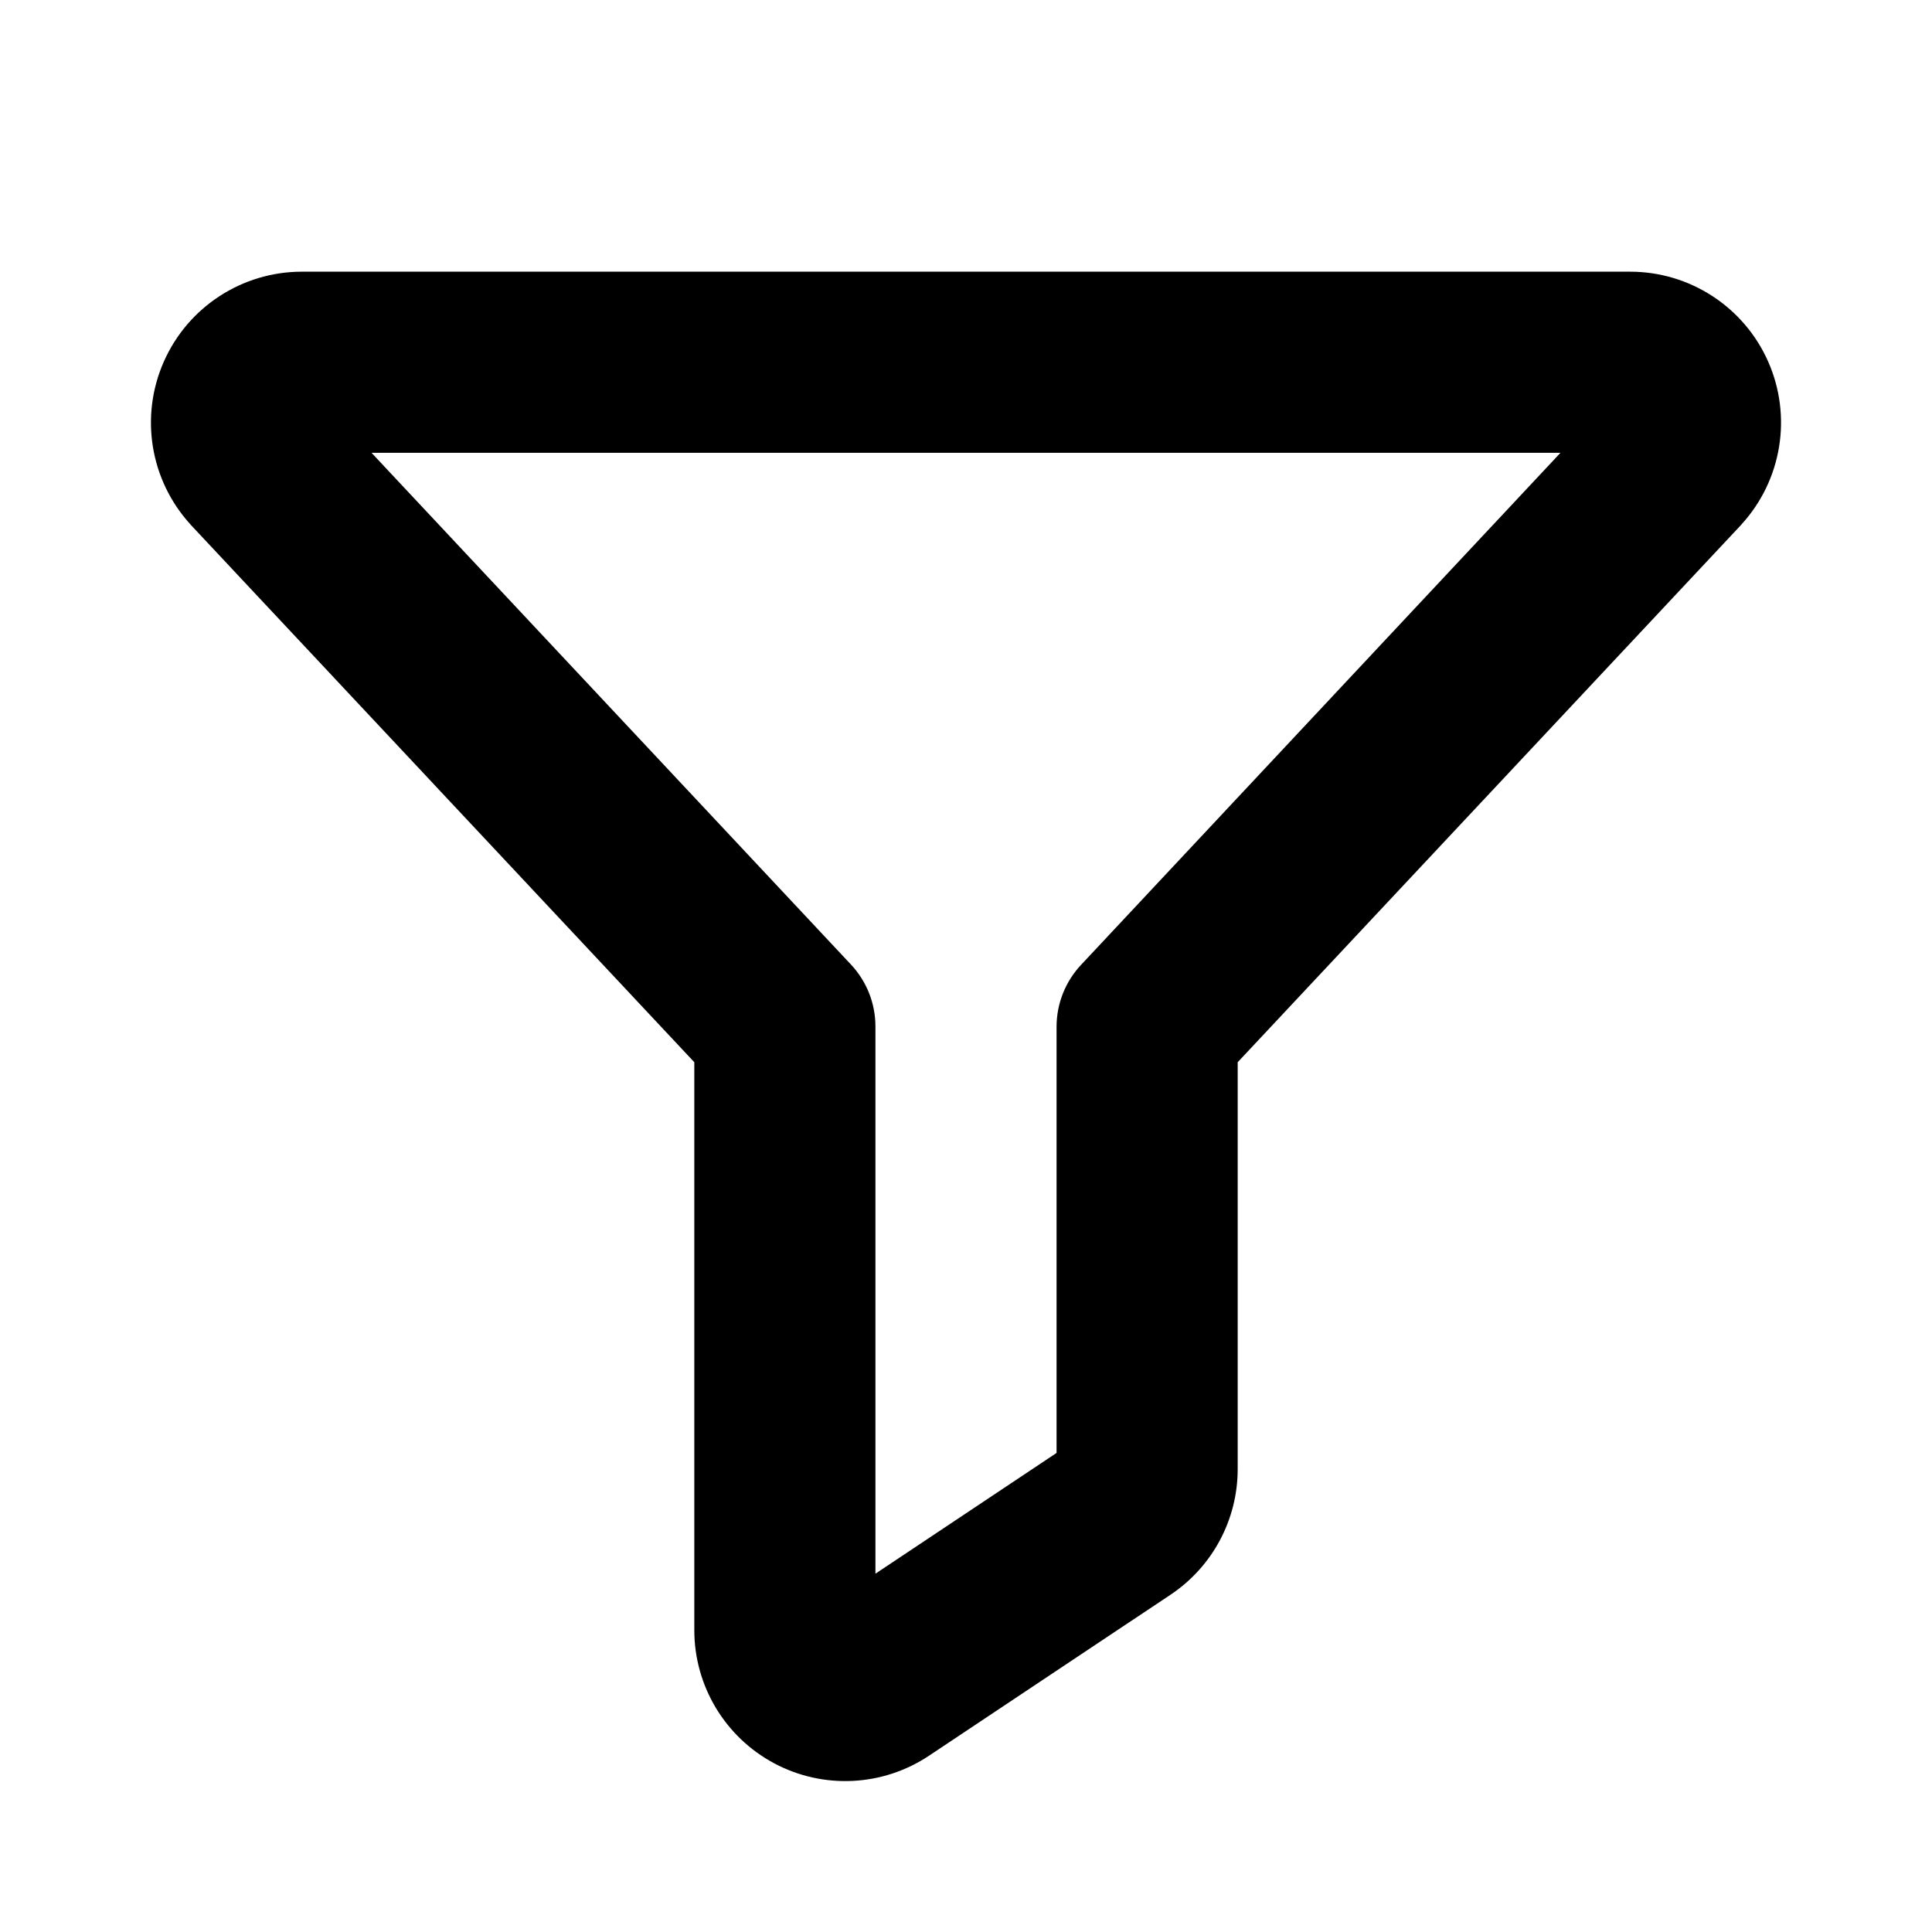
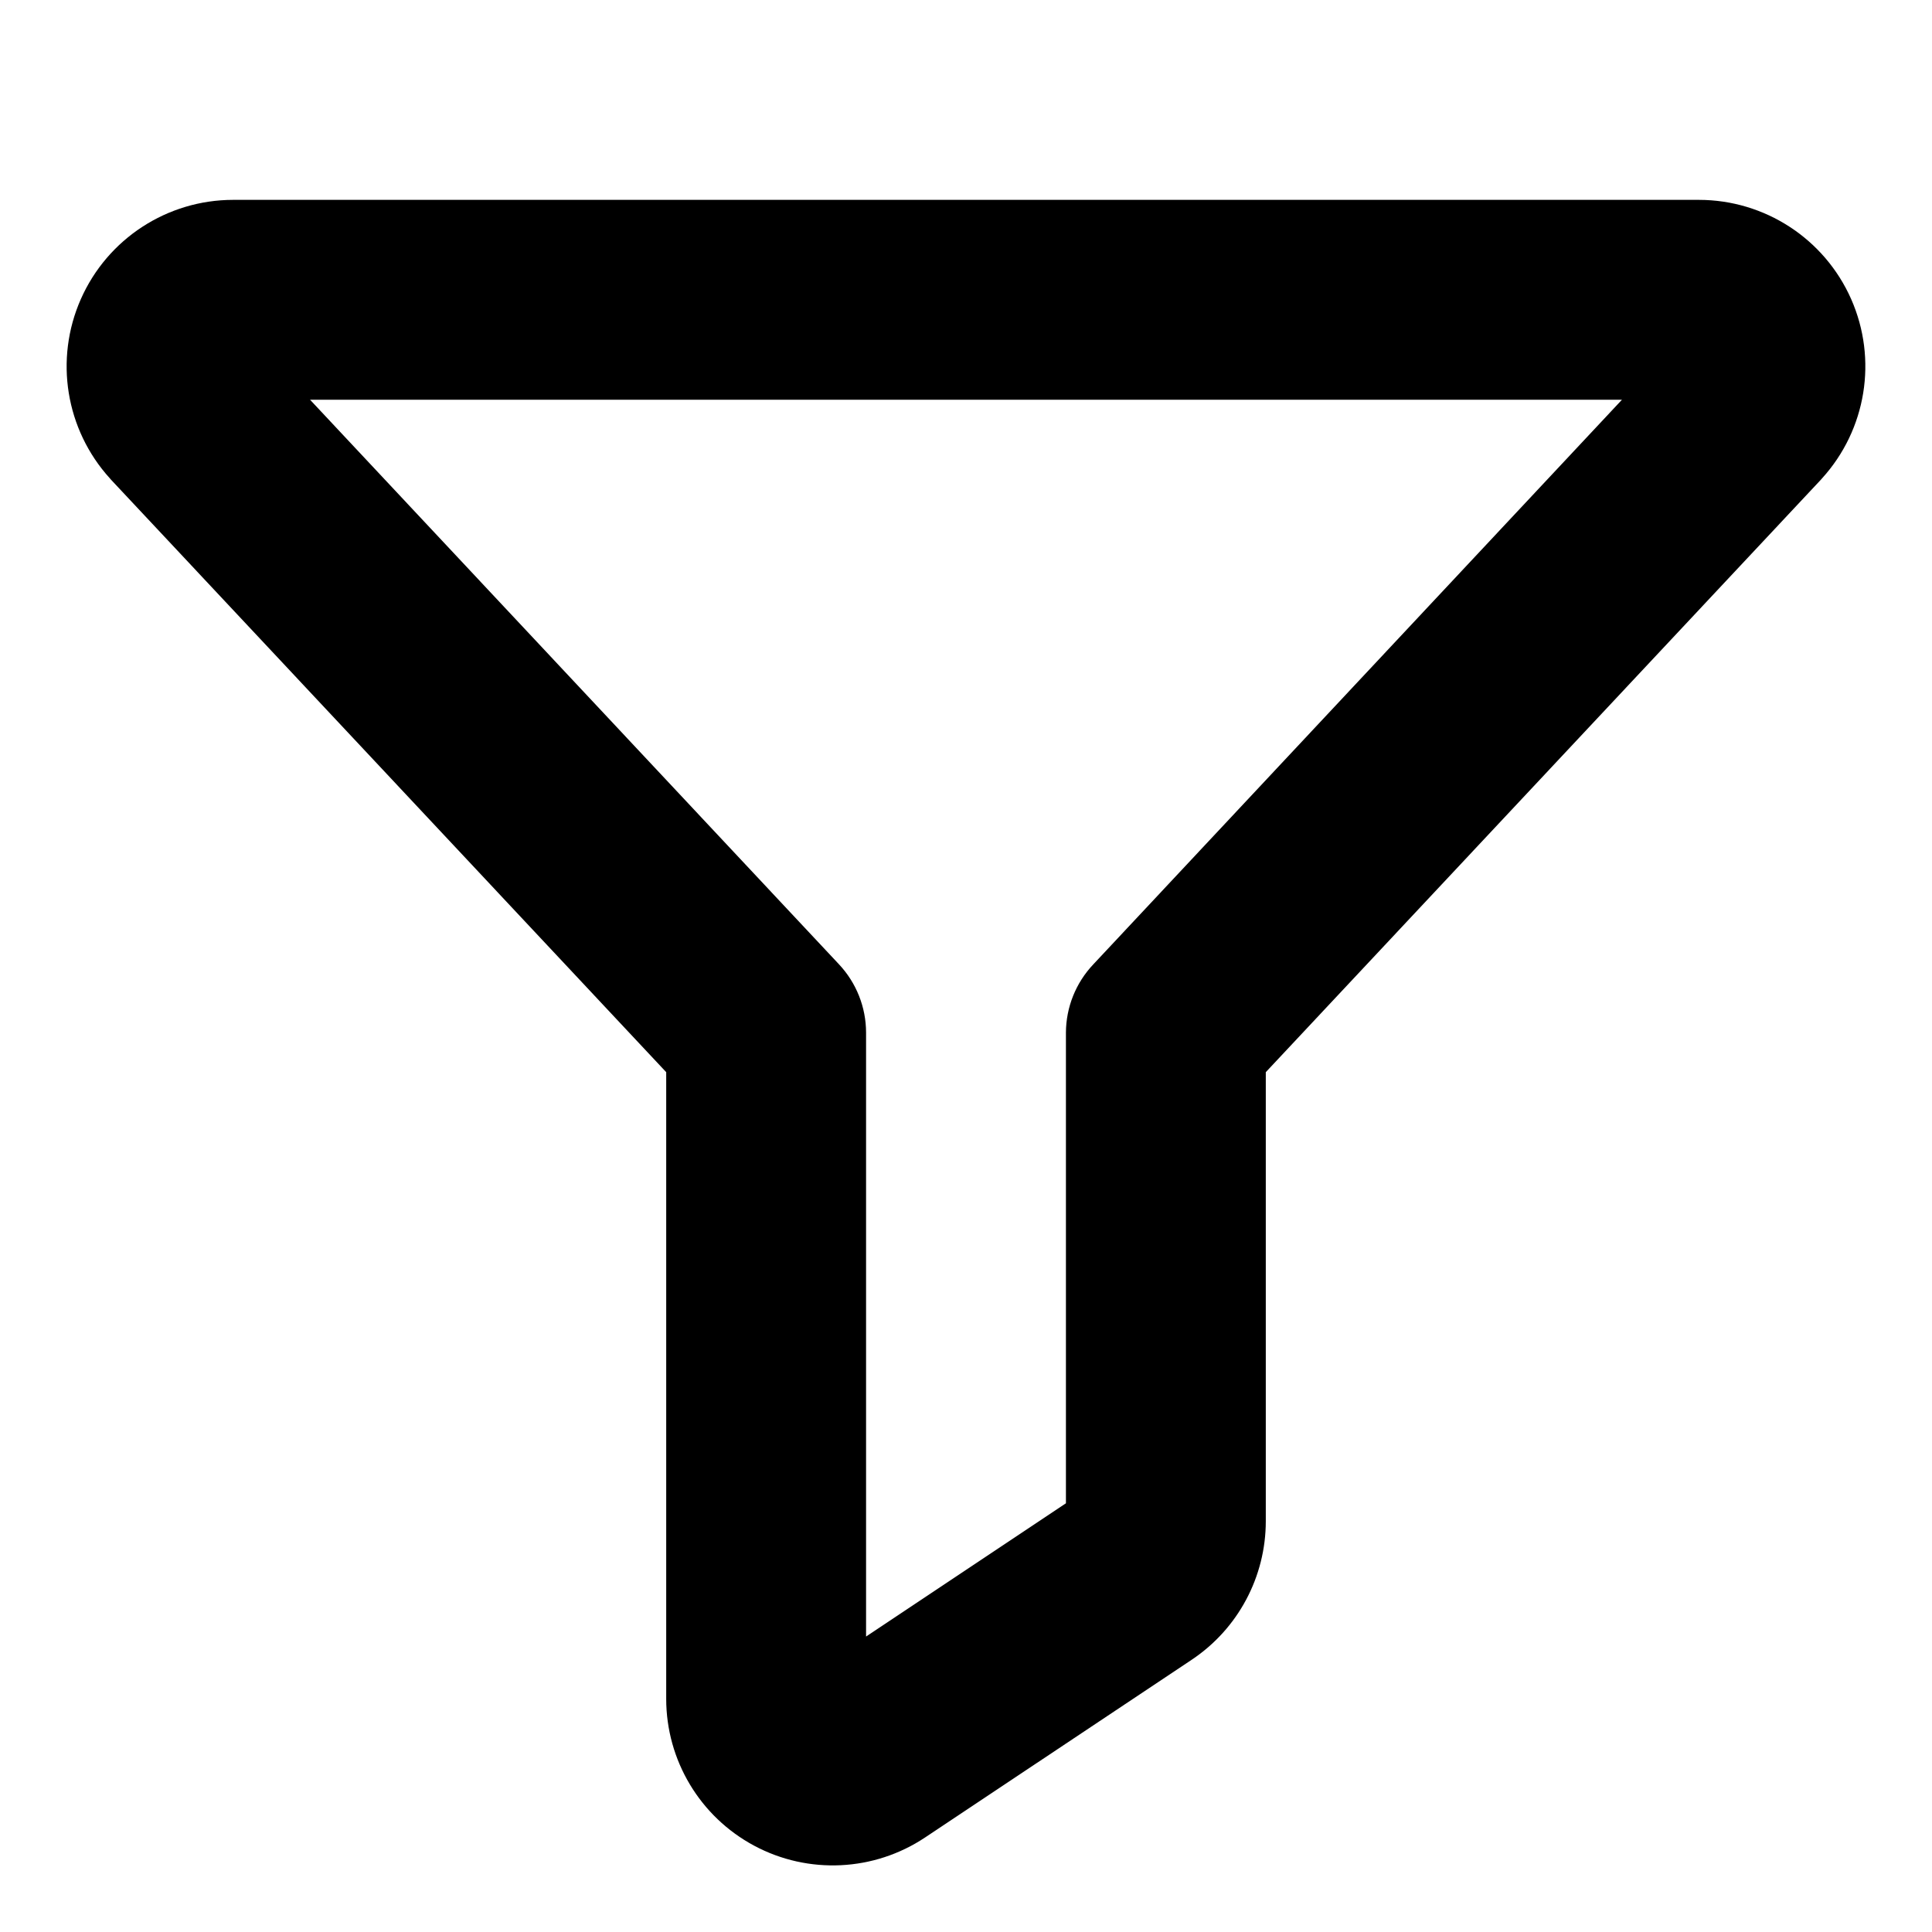
- <svg xmlns="http://www.w3.org/2000/svg" viewBox="0 0 256 256">
+ <svg xmlns="http://www.w3.org/2000/svg" viewBox="12 12 232 232">
  <path d="M234.29,47.91A20,20,0,0,0,216,36H40A20,20,0,0,0,25.2,69.45l.12.14L92,140.75V216a20,20,0,0,0,31.1,16.64l32-21.33A20,20,0,0,0,164,194.66V140.75l66.67-71.16.12-.14A20,20,0,0,0,234.29,47.91Zm-91,79.89A12,12,0,0,0,140,136v56.52l-24,16V136a12,12,0,0,0-3.25-8.2L49.23,60H206.77Z" />
</svg>
